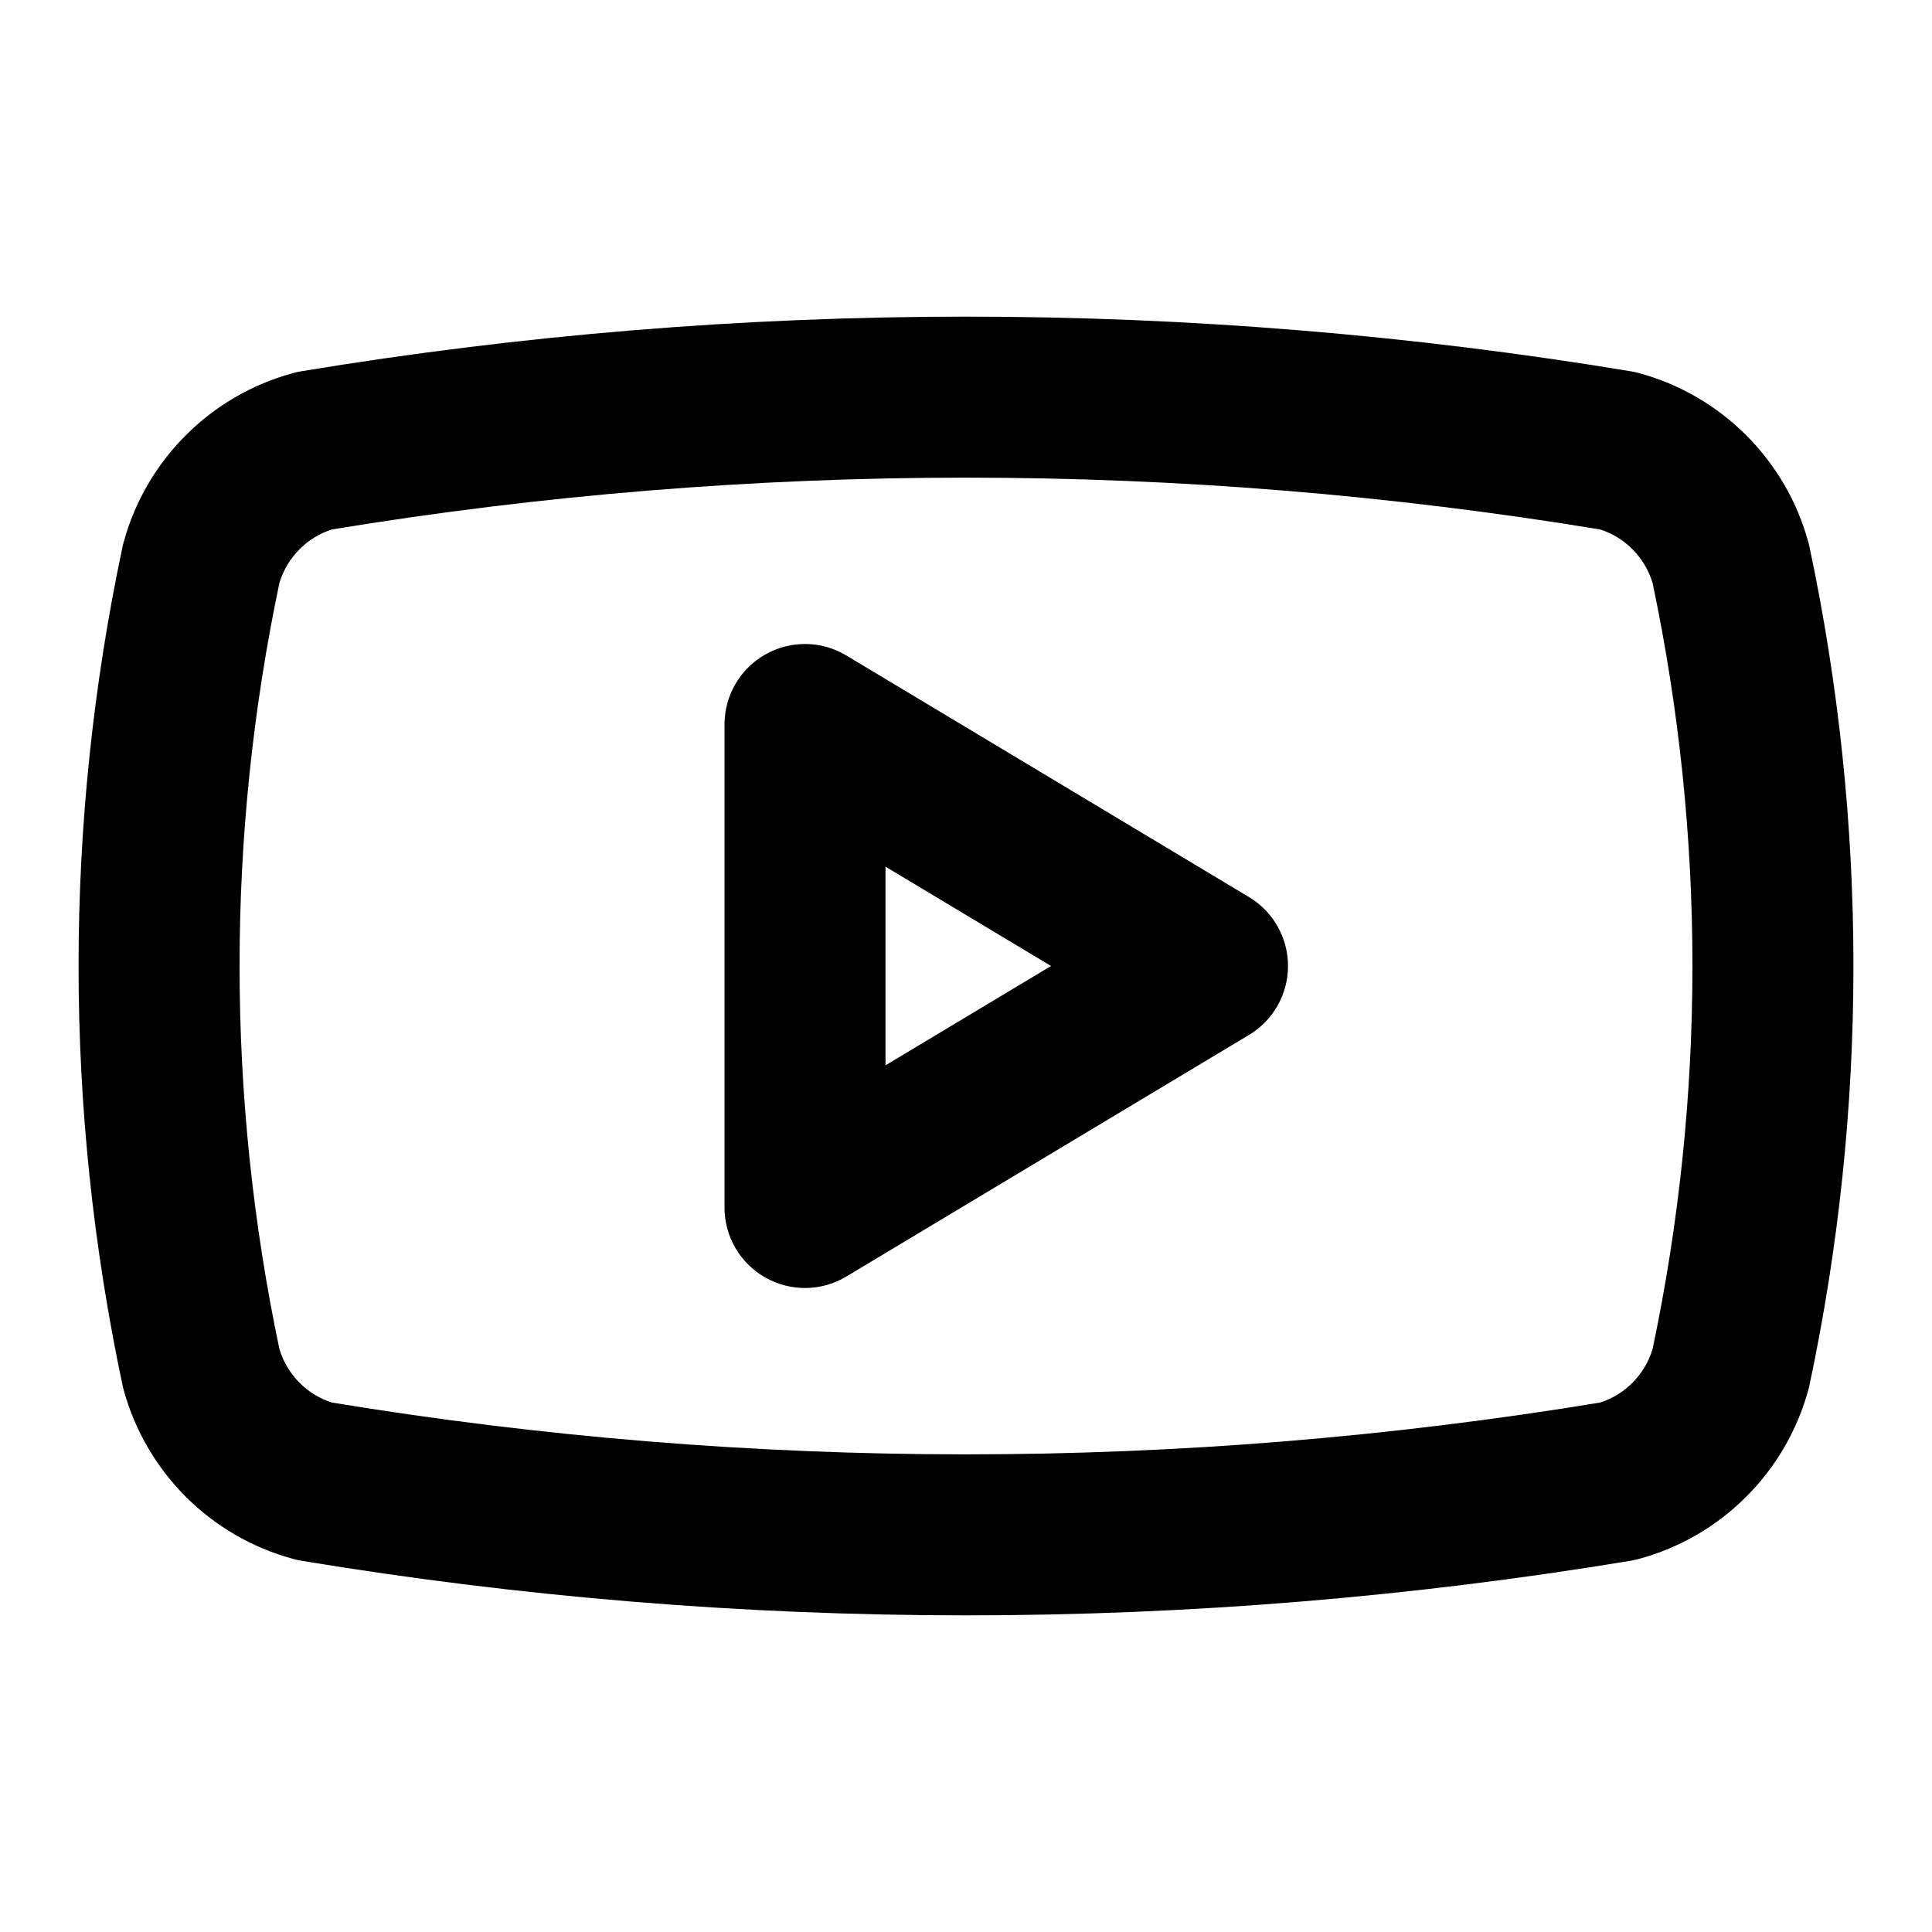
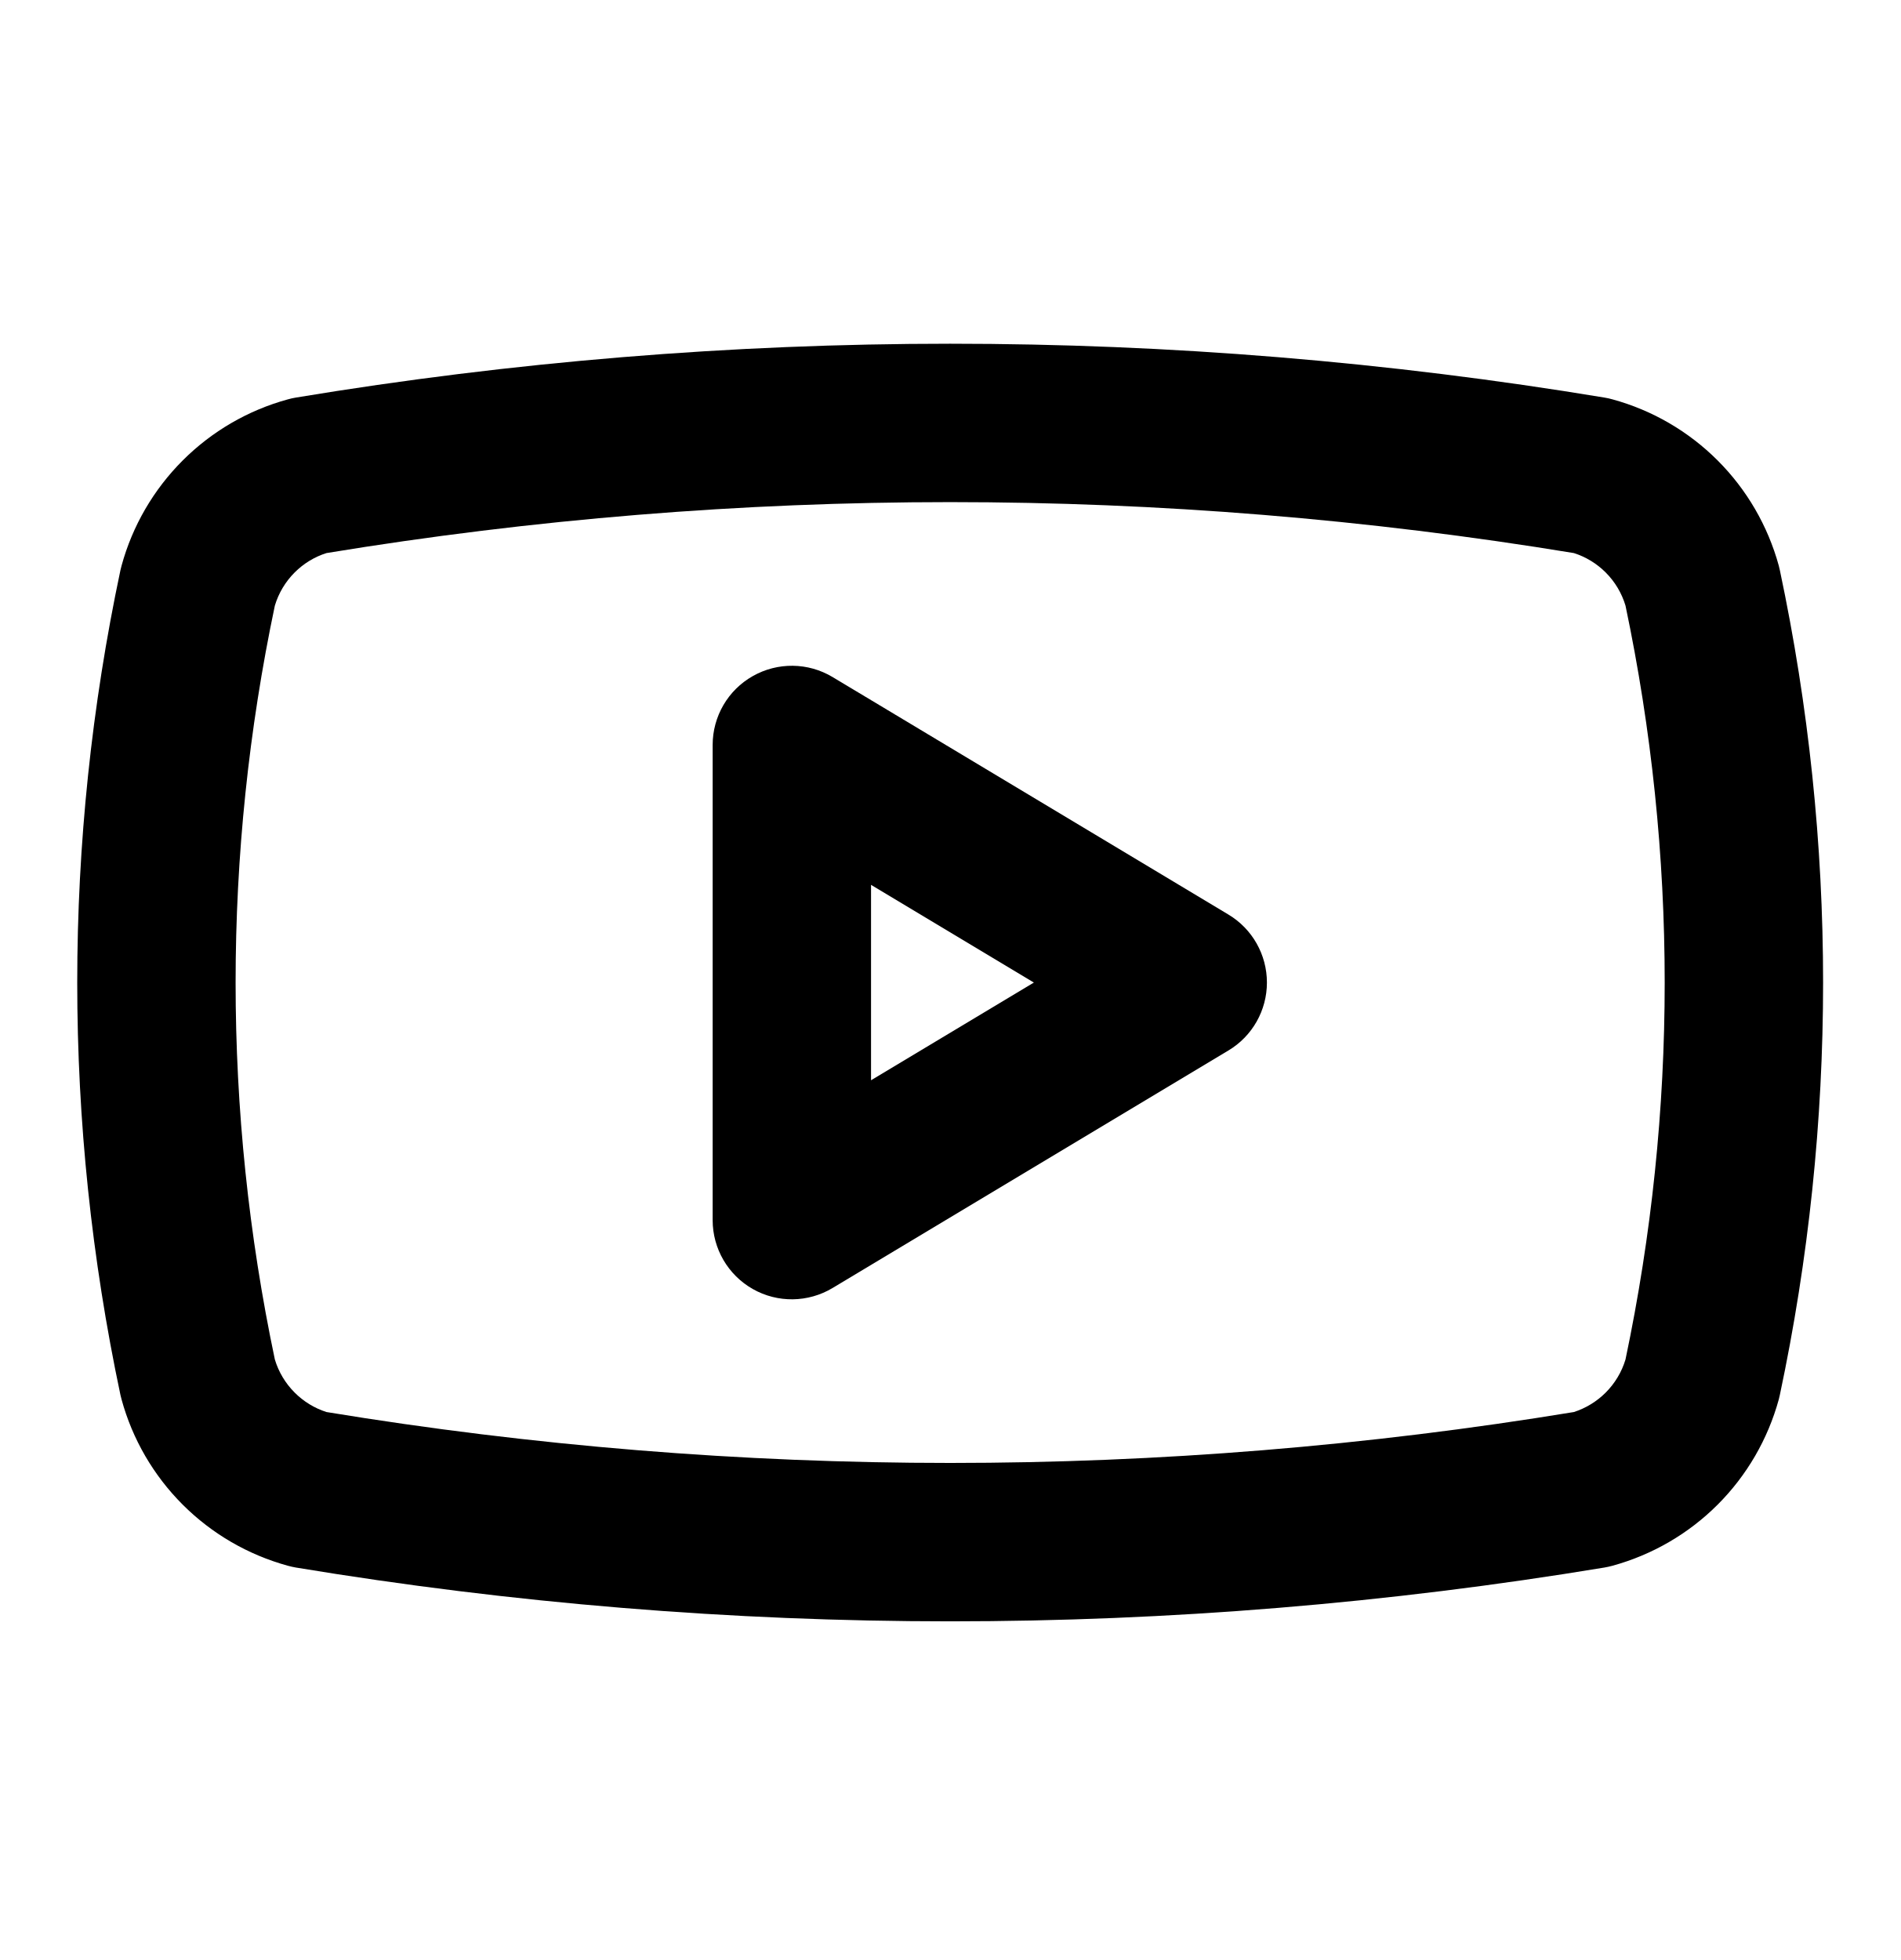
- <svg xmlns="http://www.w3.org/2000/svg" width="24" height="24" viewBox="0 0 24 24" fill="none">
-   <path fill-rule="evenodd" clip-rule="evenodd" d="M4.123 6.577C3.972 6.625 3.834 6.709 3.722 6.822C3.605 6.939 3.519 7.083 3.471 7.241C2.811 10.379 2.811 13.621 3.471 16.759C3.519 16.917 3.605 17.061 3.722 17.178C3.834 17.291 3.972 17.375 4.123 17.423C9.339 18.281 14.661 18.281 19.877 17.423C20.028 17.375 20.166 17.291 20.278 17.178C20.395 17.061 20.481 16.917 20.529 16.759C21.189 13.621 21.189 10.379 20.529 7.241C20.481 7.083 20.395 6.939 20.278 6.822C20.166 6.709 20.028 6.625 19.877 6.577C14.661 5.719 9.339 5.719 4.123 6.577ZM3.737 4.613C9.208 3.707 14.792 3.707 20.263 4.613C20.297 4.619 20.331 4.626 20.364 4.636C20.867 4.773 21.324 5.039 21.692 5.407C22.061 5.776 22.327 6.233 22.464 6.736C22.47 6.754 22.474 6.774 22.478 6.793C23.206 10.226 23.206 13.774 22.478 17.207C22.474 17.227 22.47 17.245 22.464 17.264C22.327 17.767 22.061 18.224 21.692 18.593C21.324 18.961 20.867 19.227 20.364 19.364C20.331 19.373 20.297 19.381 20.264 19.387C14.792 20.293 9.208 20.293 3.737 19.387C3.703 19.381 3.669 19.373 3.636 19.364C3.133 19.227 2.676 18.961 2.308 18.593C1.939 18.224 1.673 17.767 1.536 17.264C1.53 17.245 1.526 17.227 1.522 17.207C0.794 13.774 0.794 10.226 1.522 6.793C1.526 6.774 1.53 6.754 1.536 6.736C1.673 6.233 1.939 5.776 2.308 5.407C2.676 5.039 3.133 4.773 3.636 4.636C3.669 4.626 3.703 4.619 3.737 4.613Z" fill="currentColor" />
-   <path fill-rule="evenodd" clip-rule="evenodd" d="M9.507 8.13C9.821 7.952 10.206 7.957 10.514 8.143L15.514 11.143C15.816 11.323 16 11.649 16 12C16 12.351 15.816 12.677 15.514 12.857L10.514 15.857C10.206 16.043 9.821 16.048 9.507 15.87C9.194 15.693 9 15.36 9 15V9C9 8.64 9.194 8.307 9.507 8.13ZM11 10.766V13.234L13.056 12L11 10.766Z" fill="currentColor" />
+ <svg xmlns="http://www.w3.org/2000/svg" width="32" height="33" viewBox="0 0 32 33" fill="none">
+   <path fill-rule="evenodd" clip-rule="evenodd" d="M5.497 9.312C5.295 9.376 5.112 9.488 4.962 9.638C4.806 9.794 4.691 9.986 4.628 10.197C3.747 14.382 3.747 18.704 4.628 22.889C4.691 23.099 4.806 23.291 4.962 23.447C5.112 23.597 5.295 23.709 5.497 23.774C12.452 24.917 19.547 24.917 26.502 23.774C26.703 23.709 26.887 23.597 27.037 23.447C27.193 23.291 27.308 23.099 27.371 22.889C28.251 18.704 28.251 14.382 27.371 10.197C27.308 9.986 27.193 9.794 27.037 9.638C26.887 9.488 26.703 9.376 26.502 9.312C19.547 8.168 12.452 8.168 5.497 9.312ZM4.981 6.694C12.277 5.485 19.722 5.485 27.017 6.694C27.063 6.702 27.108 6.711 27.152 6.724C27.822 6.907 28.432 7.262 28.923 7.753C29.414 8.244 29.768 8.854 29.952 9.524C29.959 9.549 29.965 9.574 29.97 9.6C30.941 14.178 30.941 18.908 29.97 23.486C29.965 23.511 29.959 23.537 29.952 23.562C29.768 24.232 29.414 24.842 28.923 25.333C28.432 25.824 27.822 26.178 27.152 26.362C27.108 26.374 27.063 26.384 27.017 26.392C19.722 27.6 12.277 27.6 4.981 26.392C4.936 26.384 4.891 26.374 4.847 26.362C4.177 26.178 3.567 25.824 3.076 25.333C2.585 24.842 2.23 24.232 2.047 23.562C2.04 23.537 2.034 23.511 2.028 23.486C1.058 18.908 1.058 14.178 2.028 9.6C2.034 9.574 2.04 9.549 2.047 9.524C2.23 8.854 2.585 8.244 3.076 7.753C3.567 7.262 4.177 6.907 4.847 6.724C4.891 6.711 4.936 6.702 4.981 6.694Z" fill="currentColor" />
+   <path fill-rule="evenodd" clip-rule="evenodd" d="M12.676 11.383C13.094 11.146 13.607 11.152 14.019 11.399L20.686 15.399C21.088 15.64 21.333 16.075 21.333 16.543C21.333 17.011 21.088 17.445 20.686 17.686L14.019 21.686C13.607 21.933 13.094 21.94 12.676 21.703C12.258 21.466 12 21.023 12 20.543V12.543C12 12.062 12.258 11.619 12.676 11.383ZM14.667 14.898V18.188L17.409 16.543L14.667 14.898Z" fill="currentColor" />
</svg>
